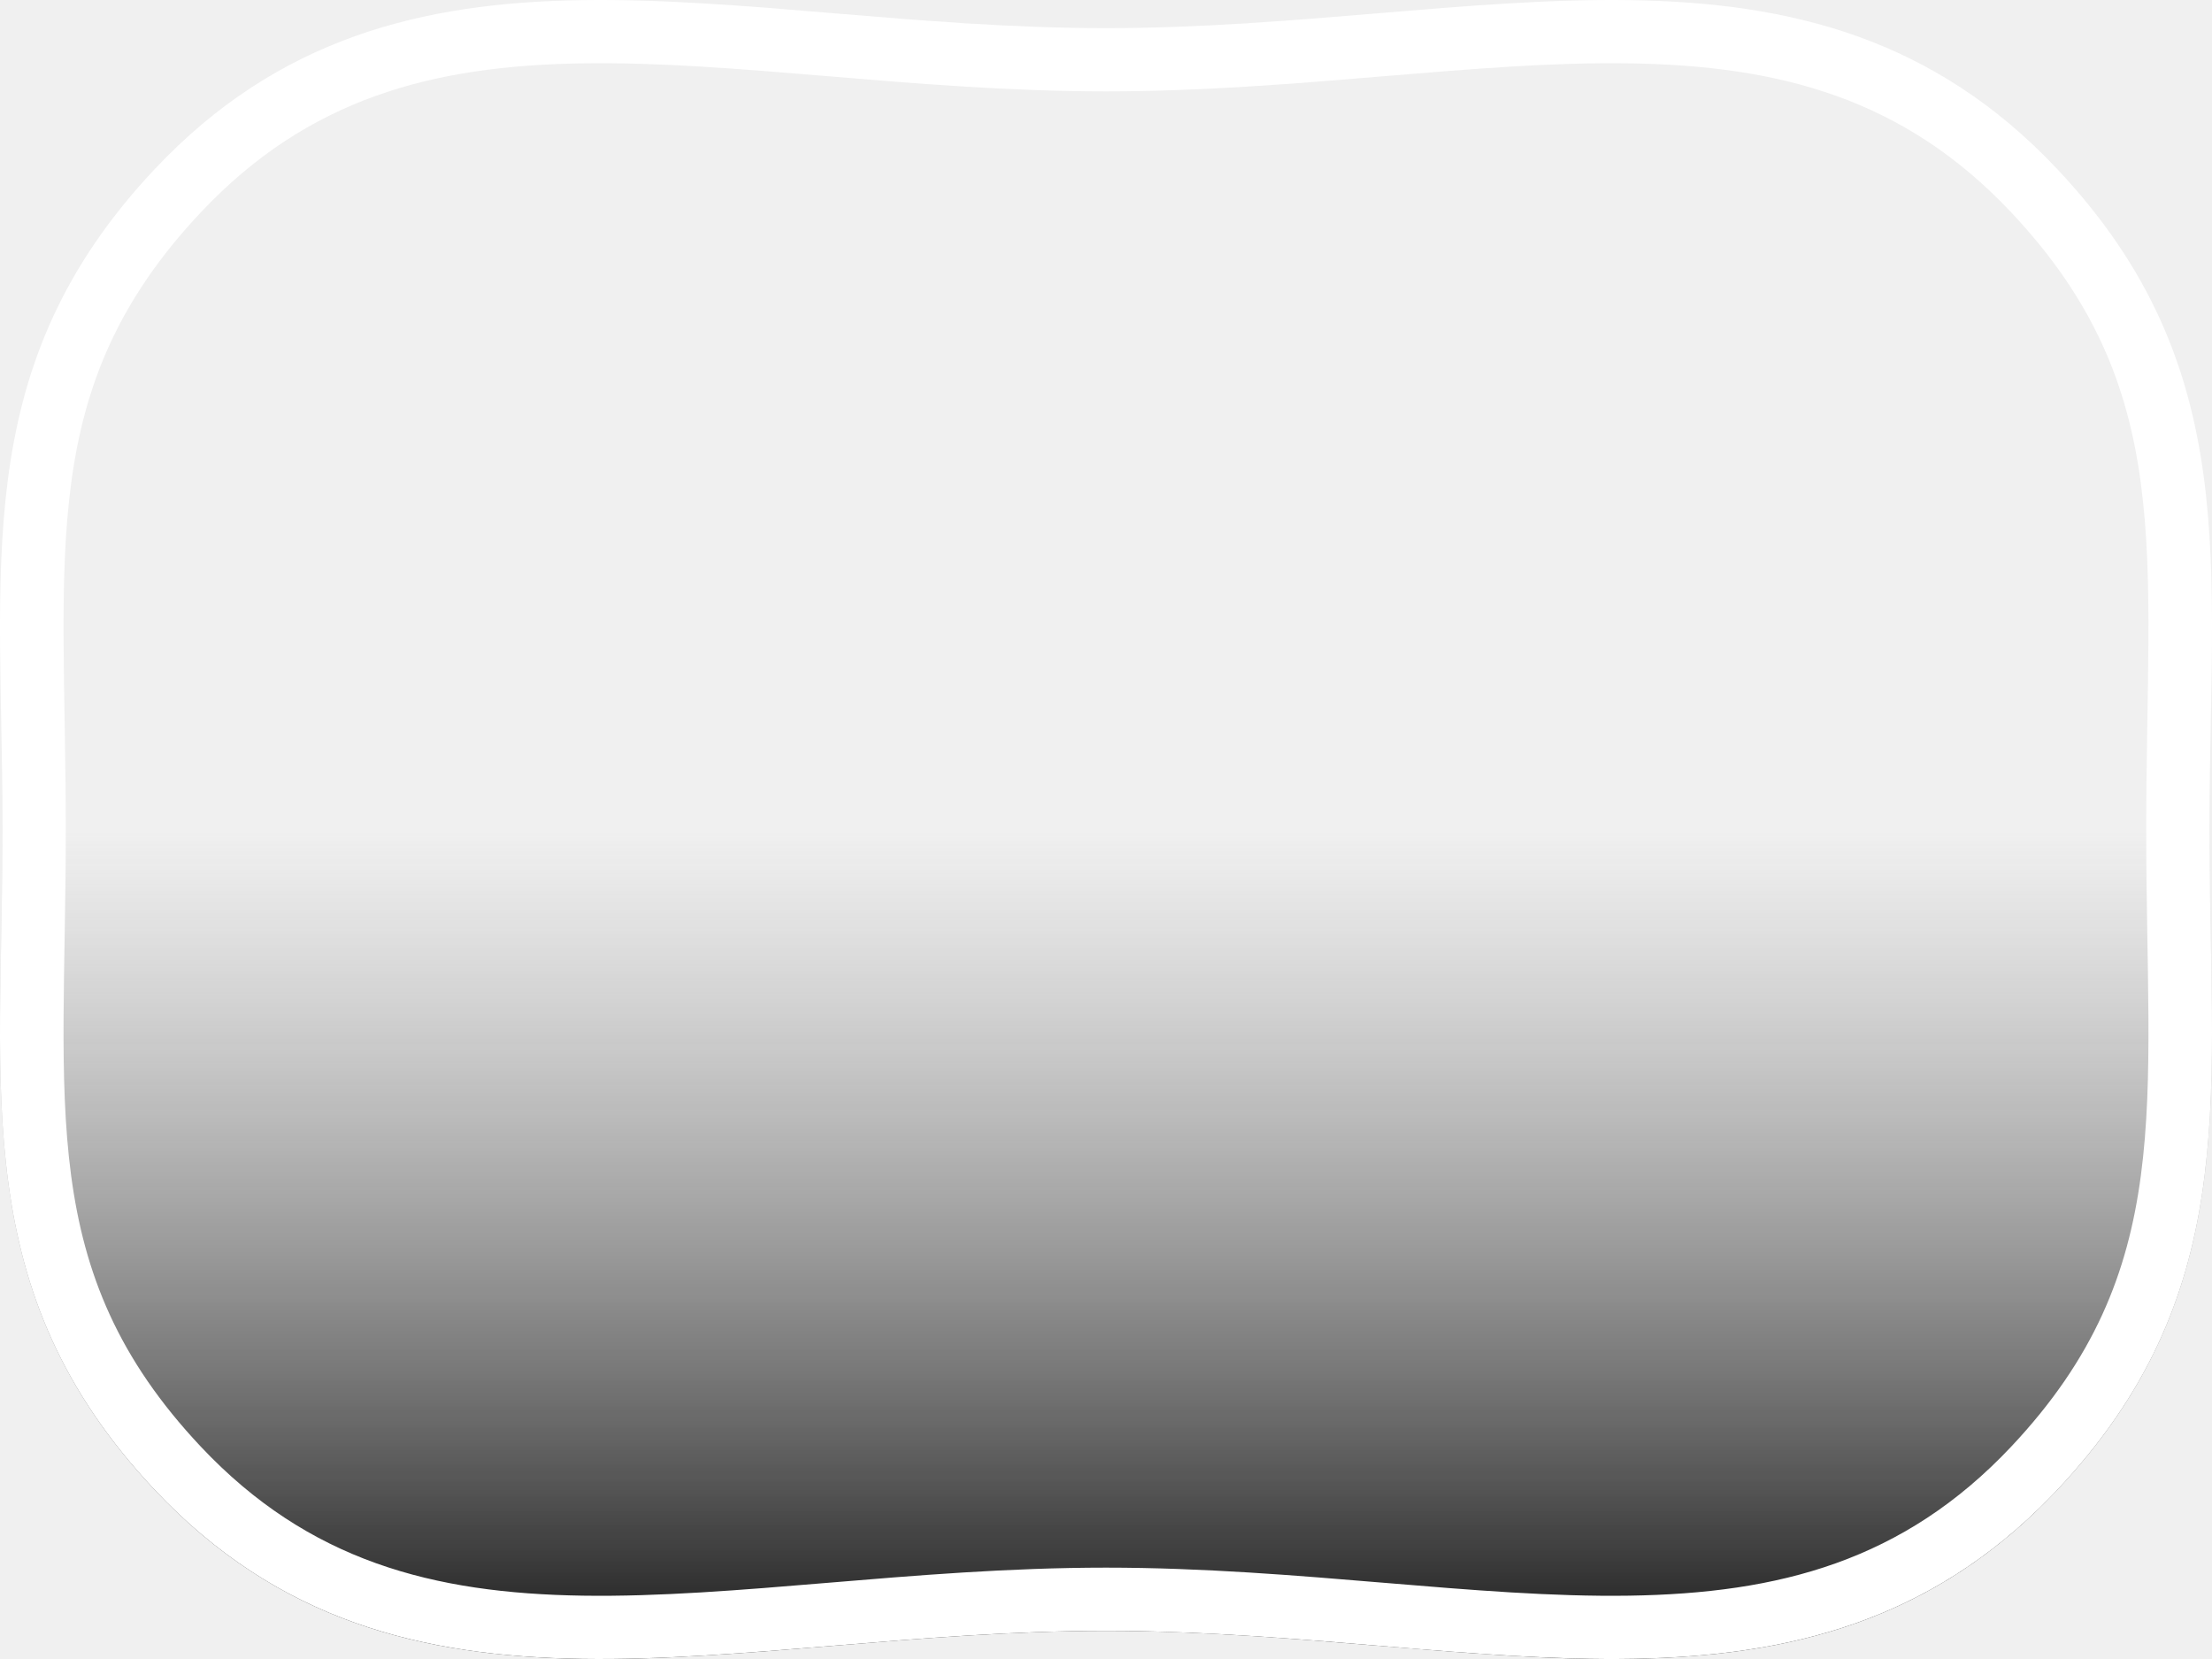
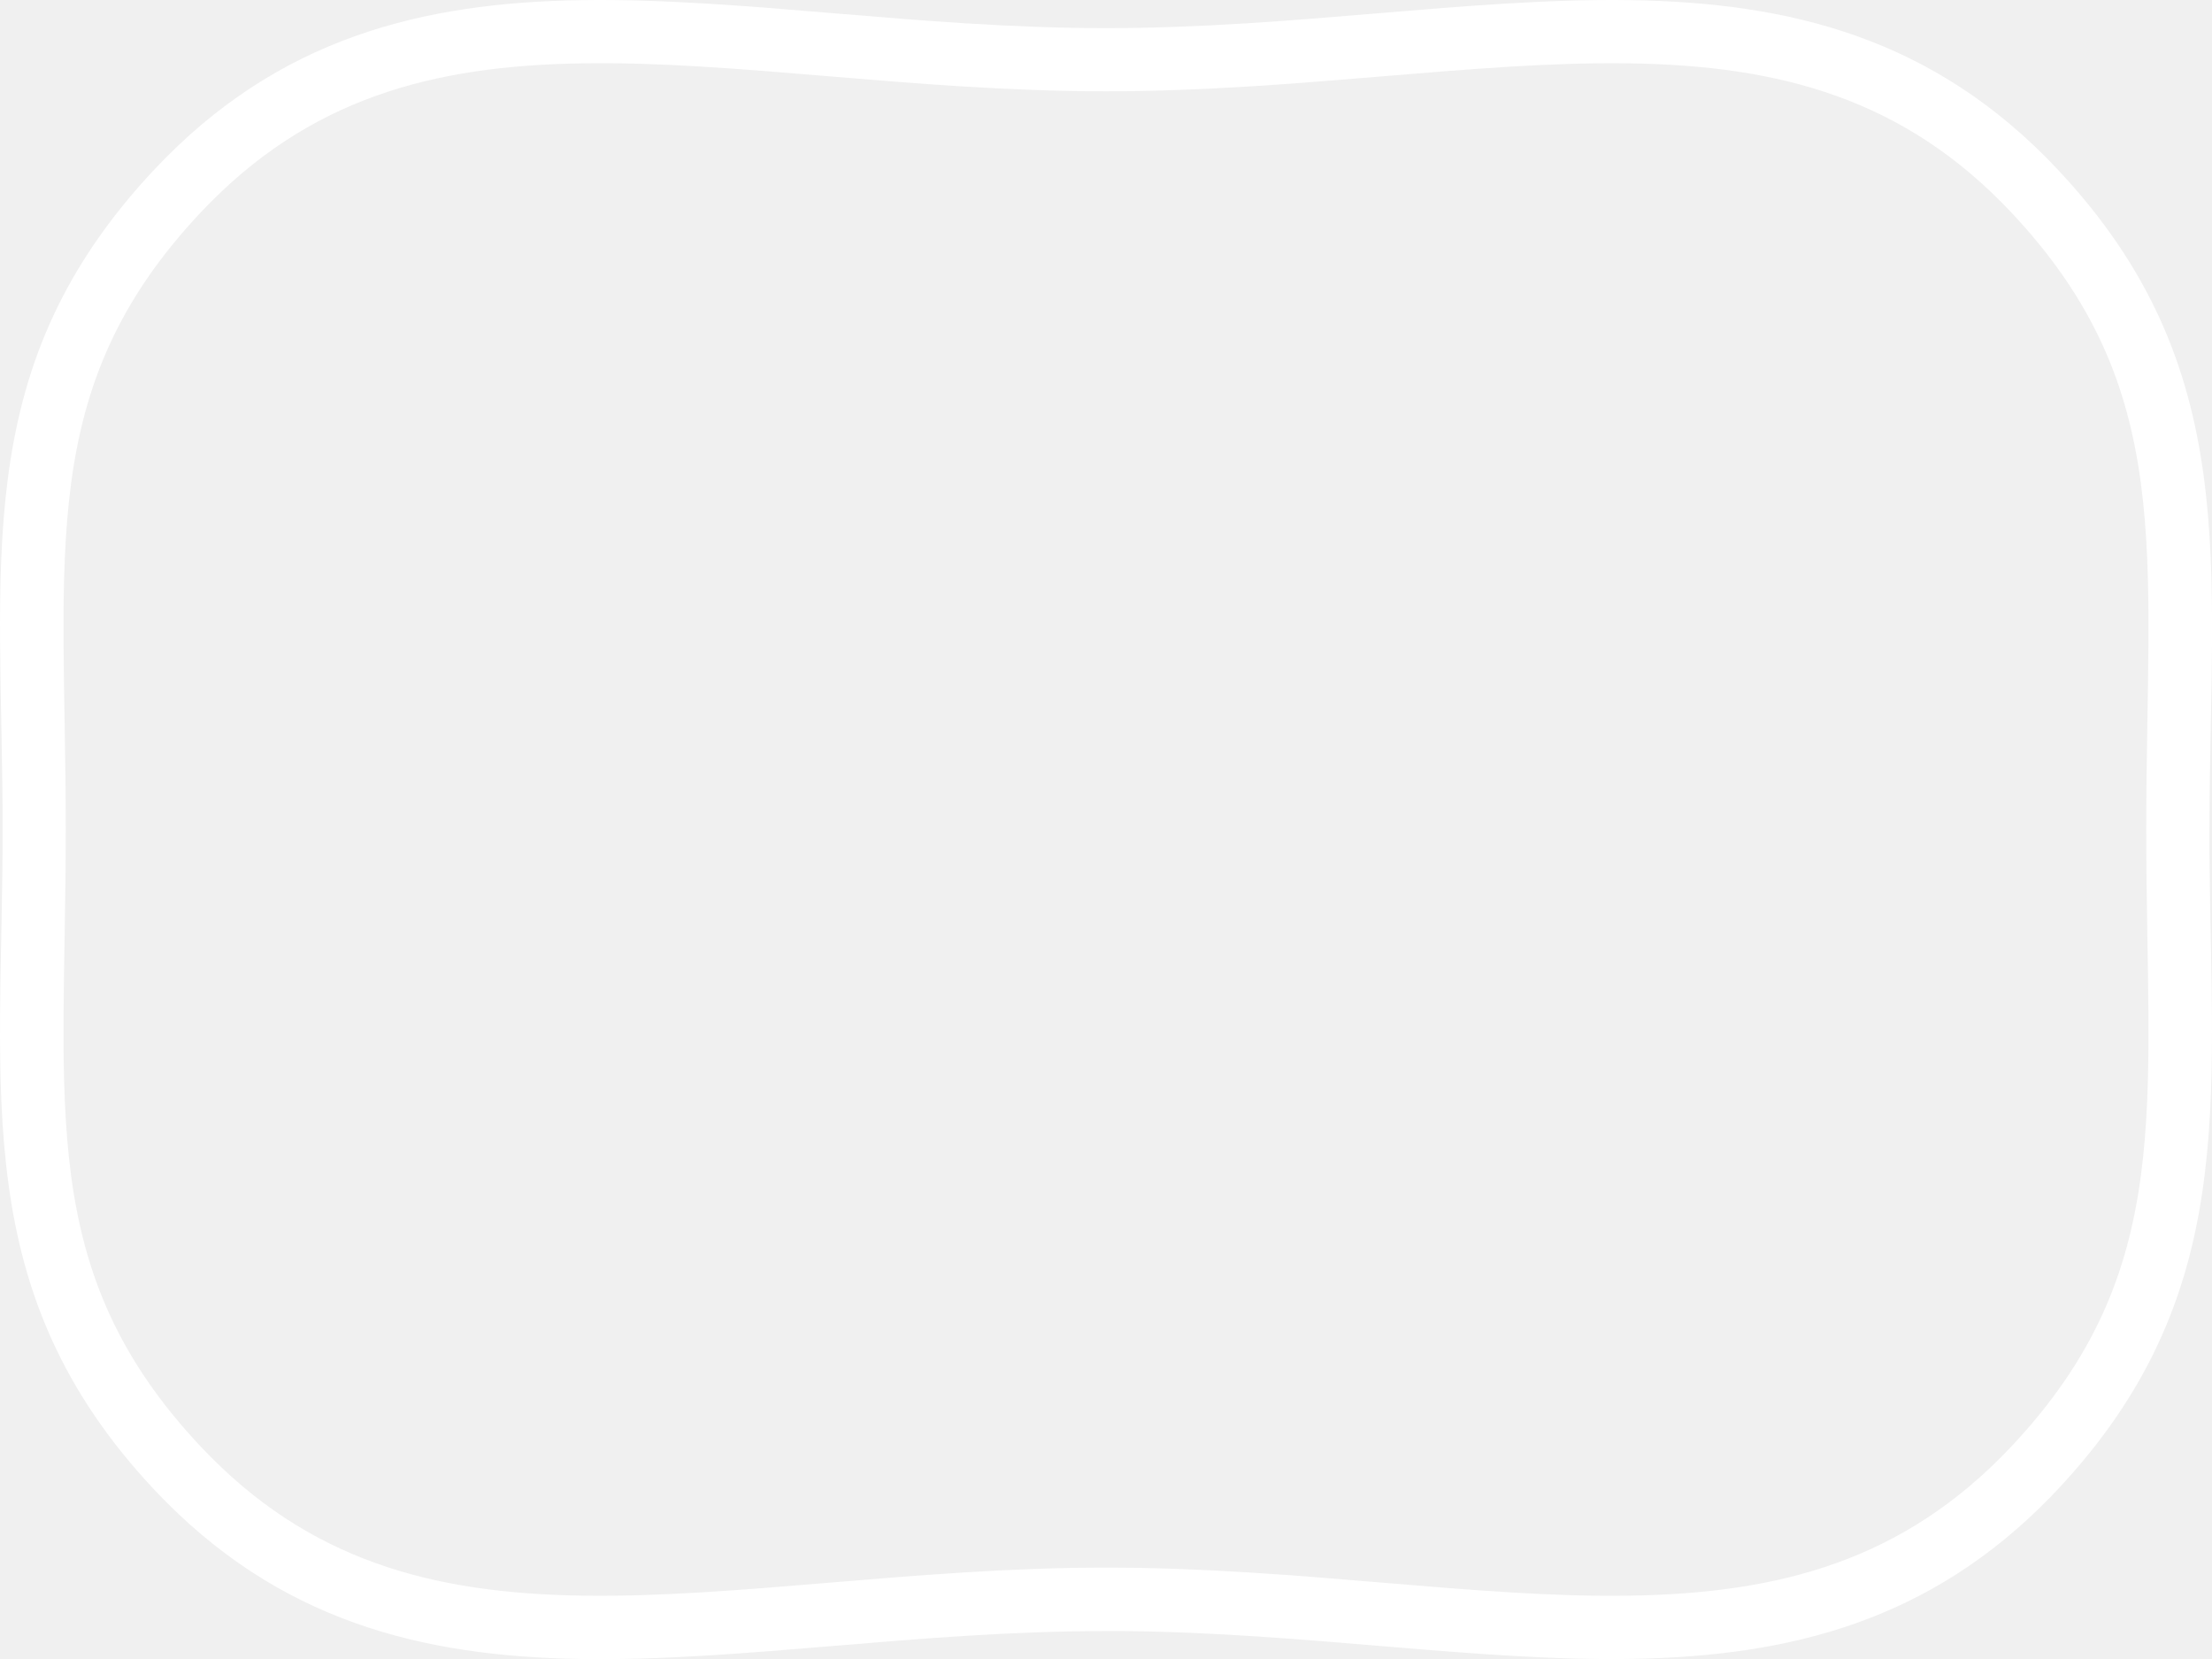
- <svg xmlns="http://www.w3.org/2000/svg" width="220" height="165" viewBox="0 0 220 165" fill="none">
-   <path d="M15.394 16.813C39.973 -9.302 72.584 2.8 110 2.8C147.416 2.8 180.027 -9.302 204.606 16.813C223.219 36.589 219.743 56.27 219.743 82.5C219.743 108.729 223.219 128.411 204.606 148.187C180.027 174.302 147.416 162.2 110 162.2C72.584 162.2 39.973 174.302 15.394 148.187C-3.219 128.411 0.257 108.729 0.257 82.5C0.257 56.27 -3.219 36.589 15.394 16.813Z" fill="url(#paint0_linear_46_235)" fill-opacity="0.9" />
-   <path d="M213.457 82.5C213.457 55.052 216.517 38.641 200.029 21.121C189.315 9.738 176.934 6.523 162.023 6.299C154.437 6.185 146.403 6.849 137.634 7.581C128.967 8.305 119.657 9.086 110 9.086C100.343 9.086 91.034 8.305 82.366 7.581C73.597 6.849 65.563 6.185 57.978 6.299C43.066 6.523 30.686 9.738 19.972 21.121C3.483 38.641 6.543 55.052 6.543 82.5C6.543 109.949 3.483 126.36 19.972 143.879C30.686 155.262 43.066 158.477 57.978 158.701C65.563 158.815 73.597 158.151 82.366 157.419C91.034 156.696 100.343 155.914 110 155.914C119.657 155.914 128.967 156.696 137.634 157.419C146.403 158.151 154.437 158.815 162.023 158.701C176.934 158.477 189.315 155.262 200.029 143.879C216.517 126.36 213.457 109.949 213.457 82.5ZM219.752 84.941C219.938 109.96 222.637 129.029 204.607 148.187L204.029 148.792C179.903 173.715 148.142 162.566 111.75 162.209L110 162.2C72.584 162.2 39.973 174.302 15.394 148.187C-3.219 128.411 0.257 108.729 0.257 82.5C0.257 56.681 -3.111 37.206 14.537 17.74L15.394 16.814C39.973 -9.302 72.584 2.8 110 2.8C147.416 2.8 180.027 -9.302 204.607 16.814C223.219 36.589 219.743 56.271 219.743 82.5L219.752 84.941Z" fill="white" />
+ <svg xmlns="http://www.w3.org/2000/svg" id="_レイヤー_1" data-name="レイヤー_1" version="1.1" viewBox="0 0 220 165">
  <defs>
-     <linearGradient id="paint0_linear_46_235" x1="110" y1="82.722" x2="110" y2="165" gradientUnits="userSpaceOnUse">
-       <stop stop-color="#666666" stop-opacity="0" />
-       <stop offset="1" />
-     </linearGradient>
+     <style>
+       .st0 {
+         fill: #fff;
+       }
+     </style>
  </defs>
+   <path class="st0" d="M213.46,82.5c0-27.45,3.06-43.86-13.43-61.38-10.71-11.38-23.1-14.6-38.01-14.82-7.59-.11-15.62.55-24.39,1.28-8.67.72-17.98,1.5-27.63,1.5s-18.97-.78-27.63-1.5c-8.77-.73-16.8-1.4-24.39-1.28-14.91.22-27.29,3.44-38.01,14.82C3.48,38.64,6.54,55.05,6.54,82.5s-3.06,43.86,13.43,61.38c10.71,11.38,23.09,14.6,38.01,14.82,7.59.11,15.62-.55,24.39-1.28,8.67-.72,17.98-1.51,27.63-1.51s18.97.78,27.63,1.51c8.77.73,16.8,1.4,24.39,1.28,14.91-.22,27.29-3.44,38.01-14.82,16.49-17.52,13.43-33.93,13.43-61.38ZM219.75,84.94c.19,25.02,2.88,44.09-15.15,63.25l-.58.61c-24.13,24.92-55.89,13.77-92.28,13.42h-1.75c-37.42,0-70.03,12.09-94.61-14.02C-3.22,128.41.26,108.73.26,82.5S-3.11,37.21,14.54,17.74l.86-.93C39.97-9.3,72.58,2.8,110,2.8s70.03-12.1,94.61,14.01c18.61,19.78,15.14,39.46,15.14,65.69v2.44Z" />
</svg>
